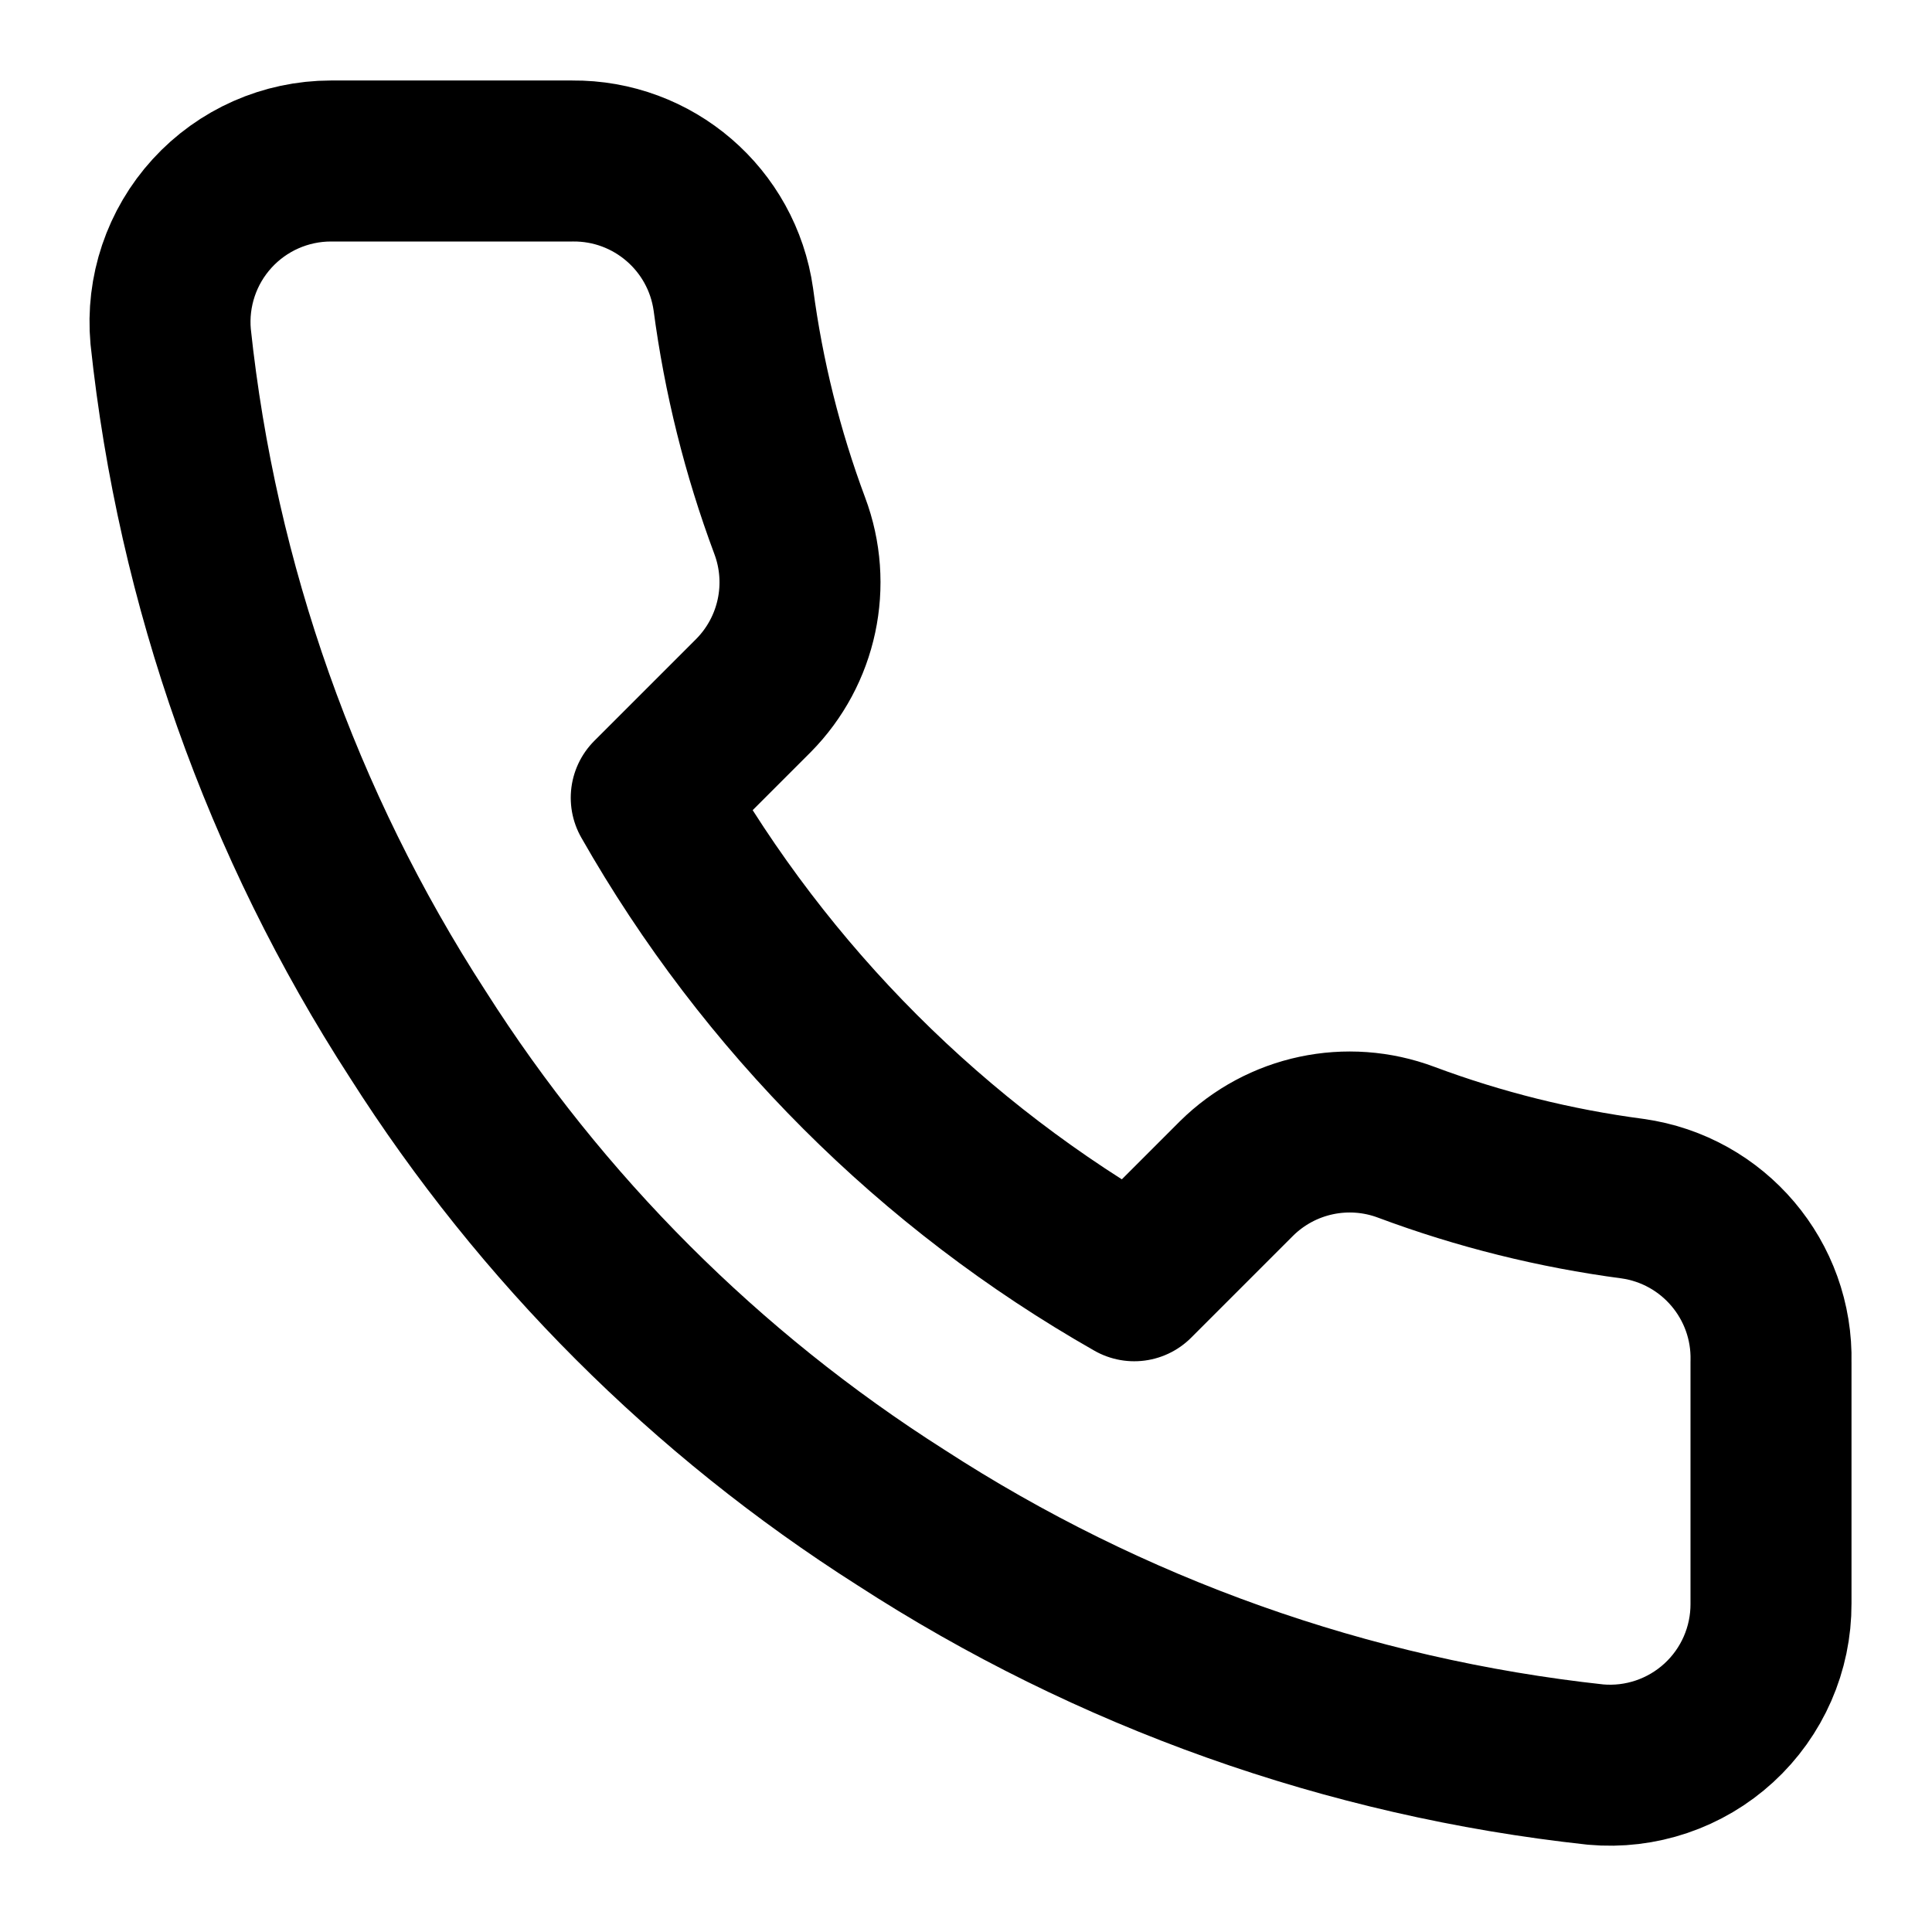
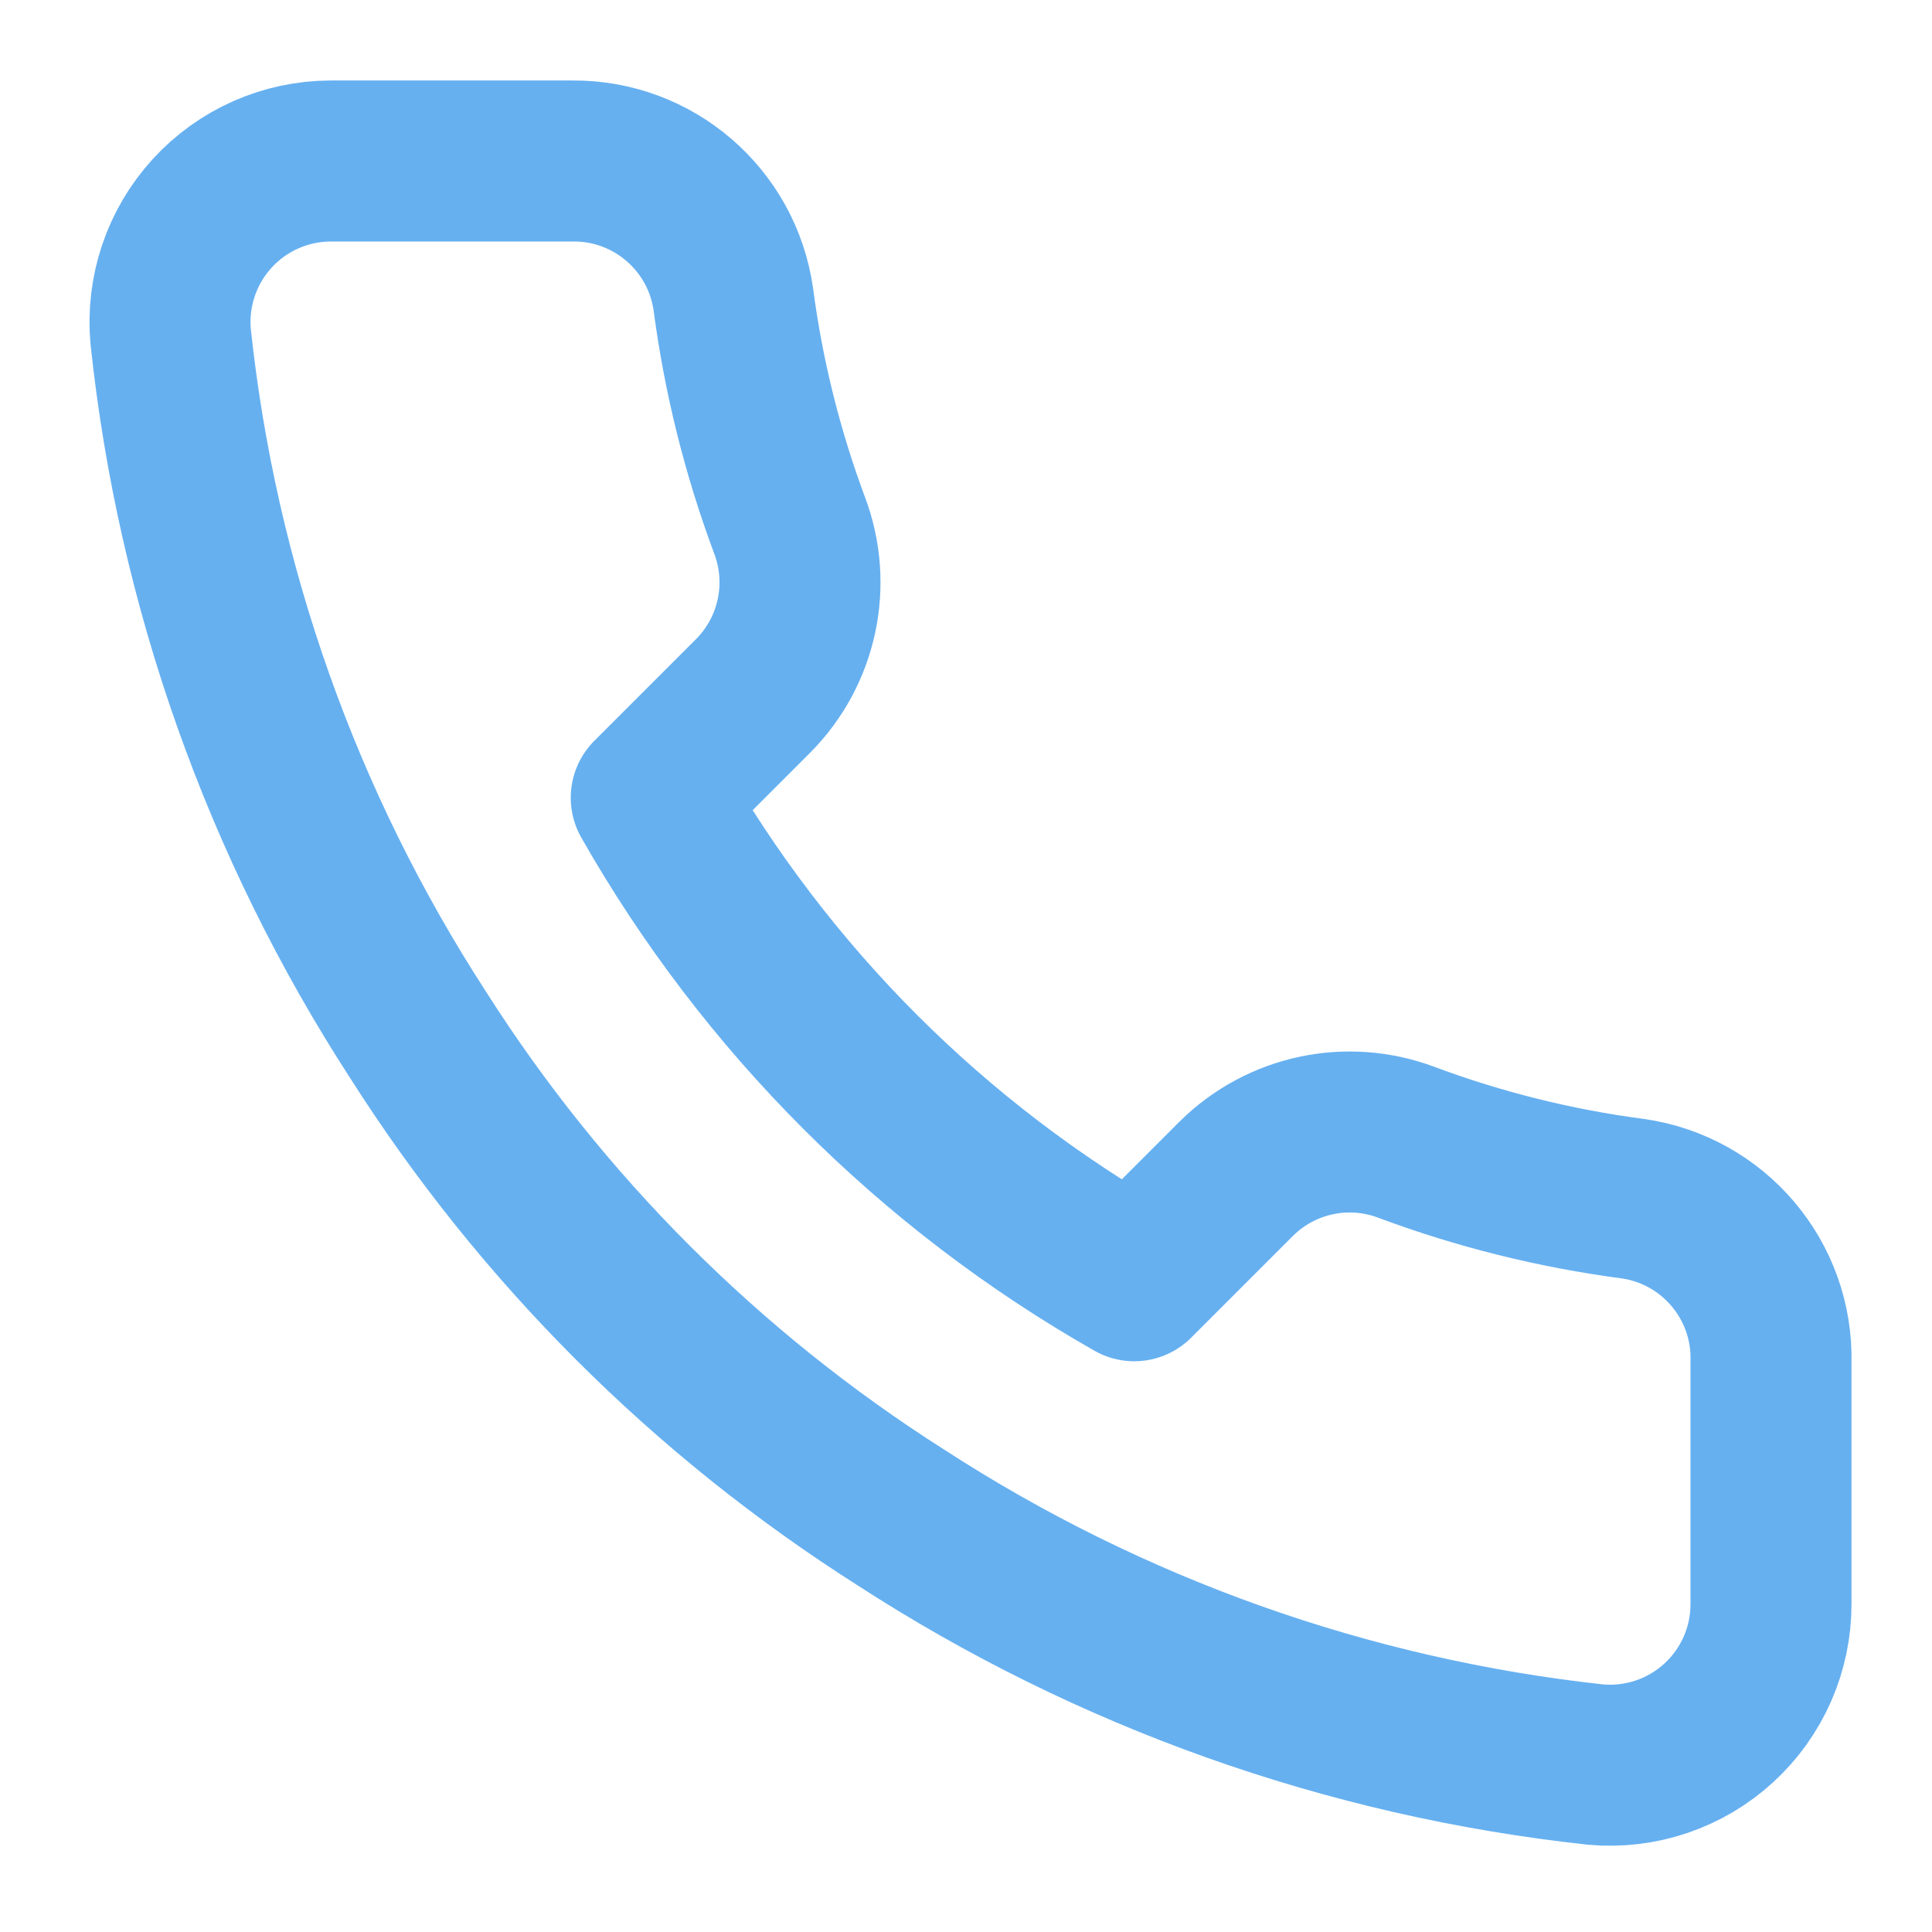
- <svg xmlns="http://www.w3.org/2000/svg" width="24" height="24" viewBox="0 0 24 24" fill="none" stroke="currentColor" stroke-width="2" stroke-linecap="round" stroke-linejoin="round" class="lucide lucide-phone">
+ <svg xmlns="http://www.w3.org/2000/svg" width="24" height="24" viewBox="0 0 24 24" fill="none" stroke="#66b0f0" stroke-width="2" stroke-linecap="round" stroke-linejoin="round" class="lucide lucide-phone">
  <path d="M22 16.92v3a2 2 0 0 1-2.18 2 19.79 19.79 0 0 1-8.63-3.07 19.5 19.5 0 0 1-6-6 19.79 19.79 0 0 1-3.07-8.67A2 2 0 0 1 4.11 2h3a2 2 0 0 1 2 1.72 12.84 12.84 0 0 0 .7 2.81 2 2 0 0 1-.45 2.11L8.09 9.91a16 16 0 0 0 6 6l1.27-1.27a2 2 0 0 1 2.11-.45 12.84 12.84 0 0 0 2.81.7A2 2 0 0 1 22 16.92z" />
</svg>
